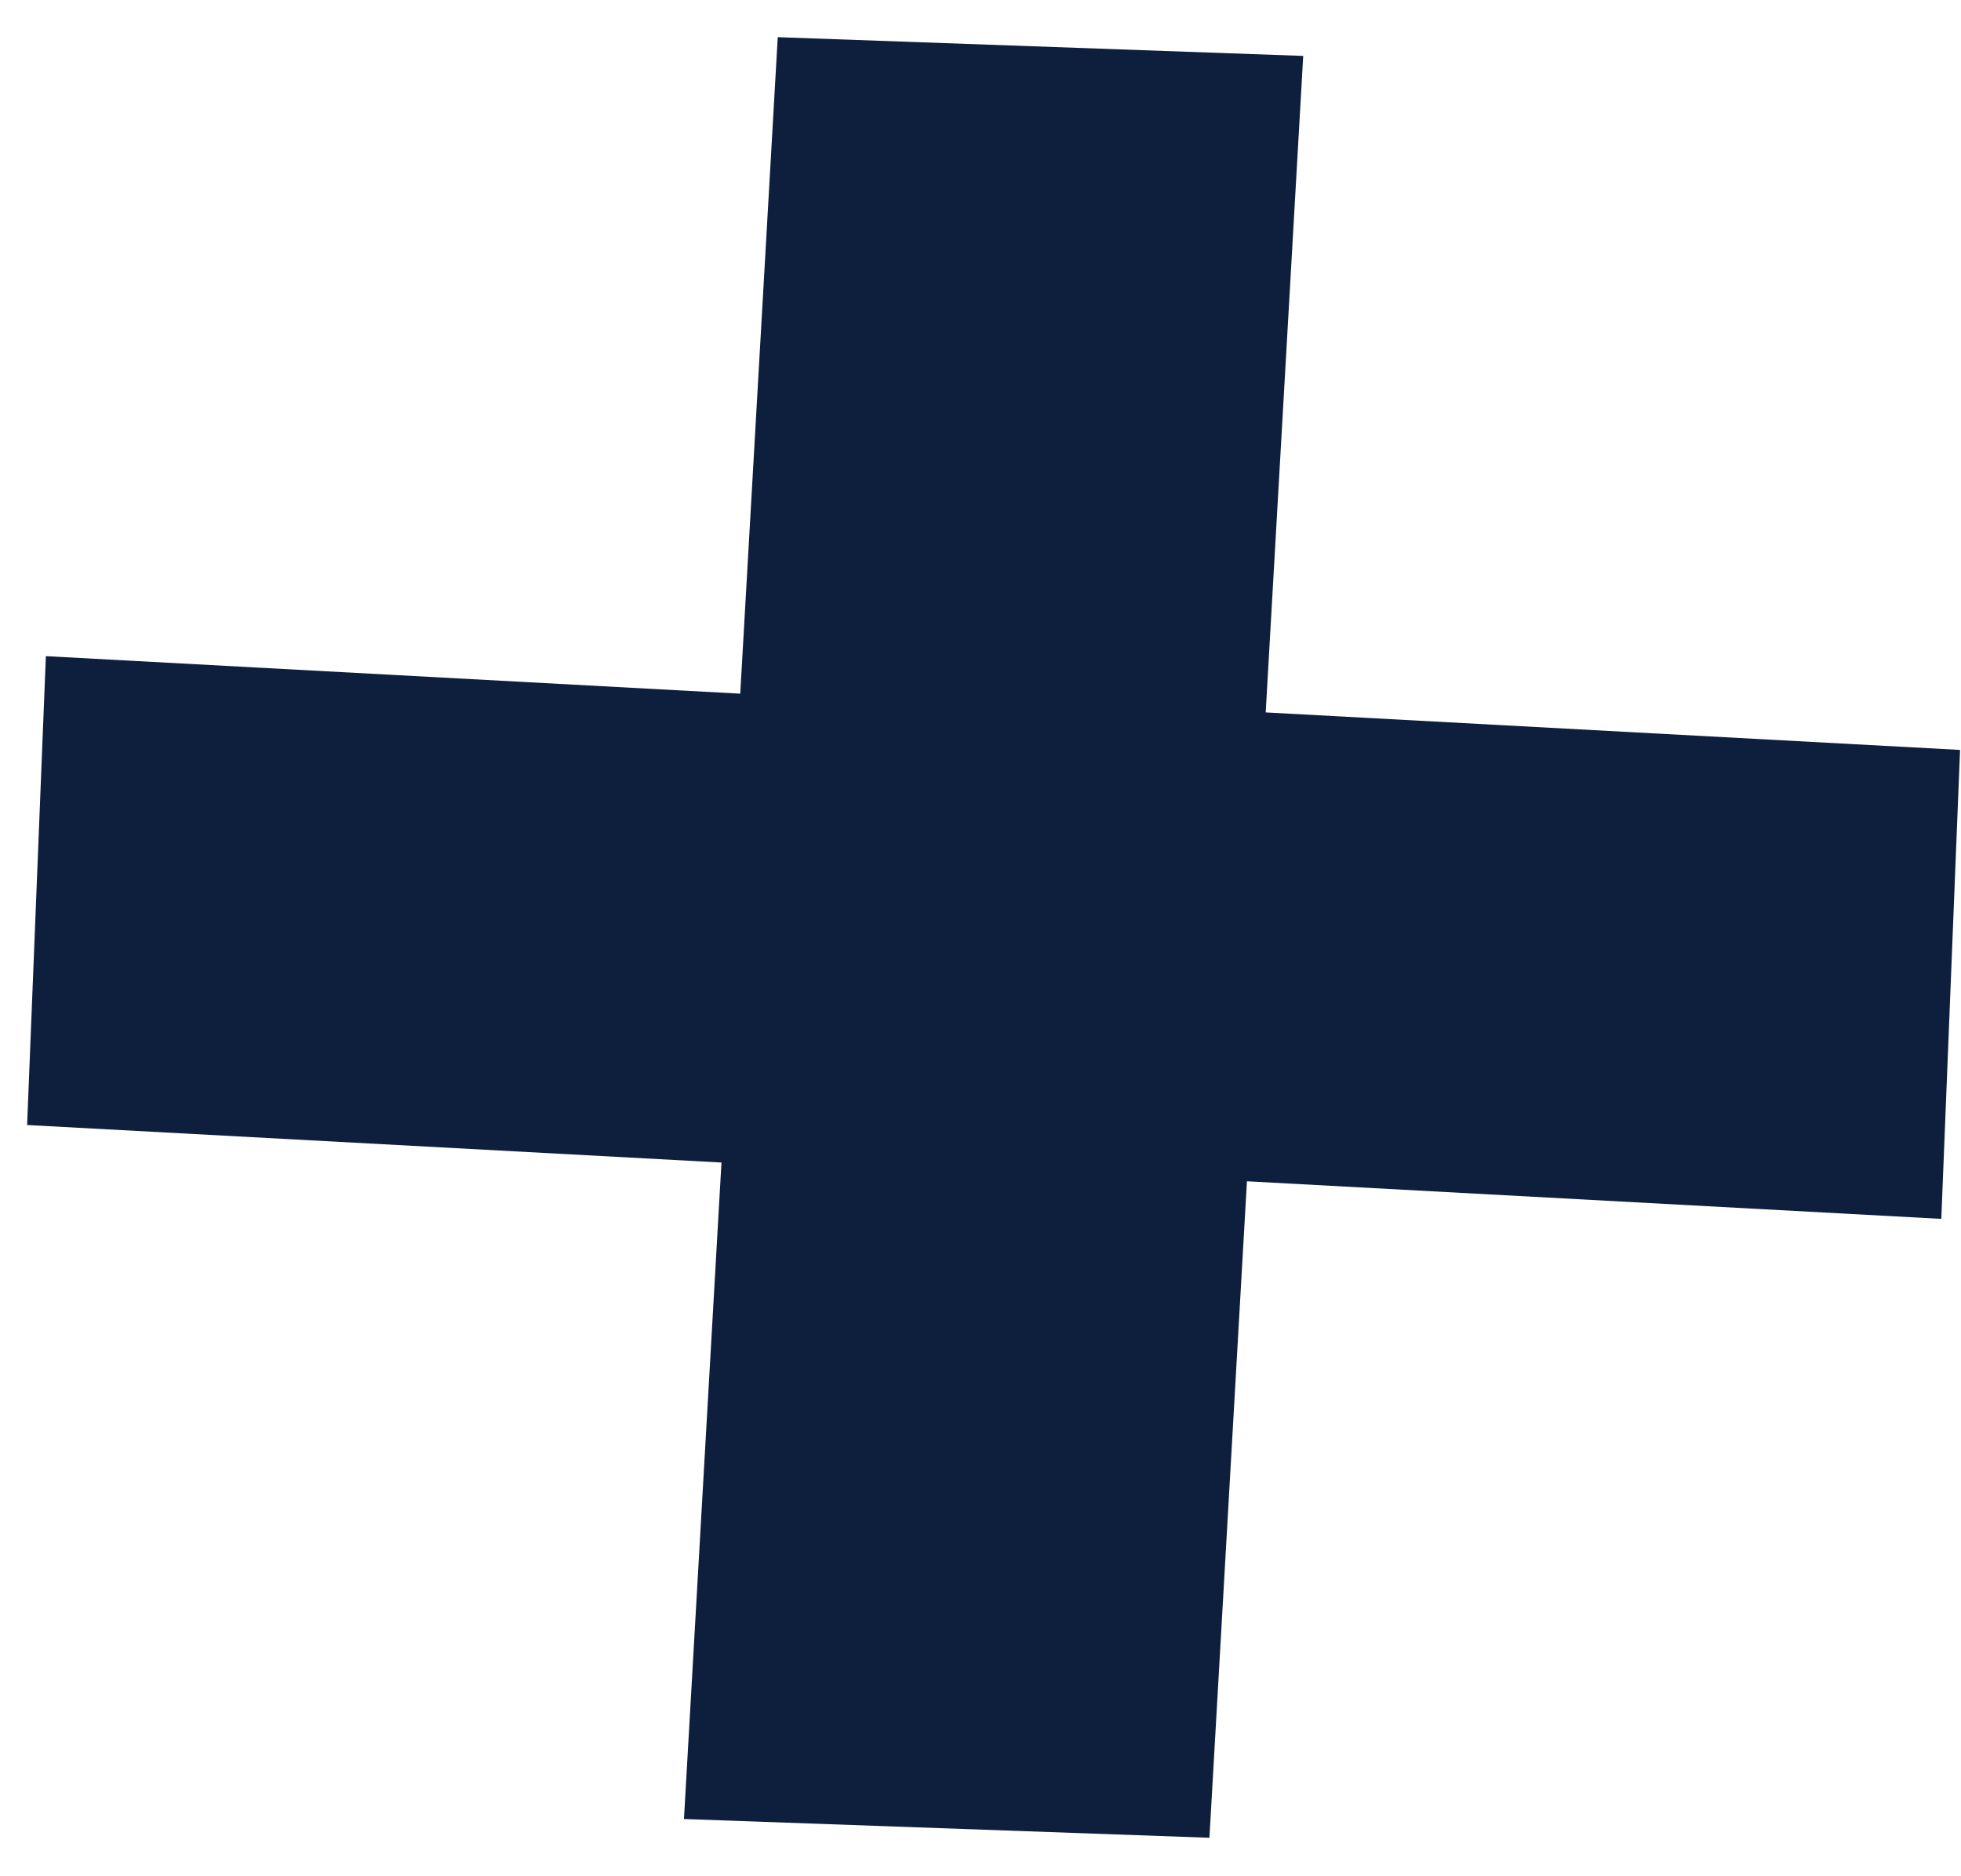
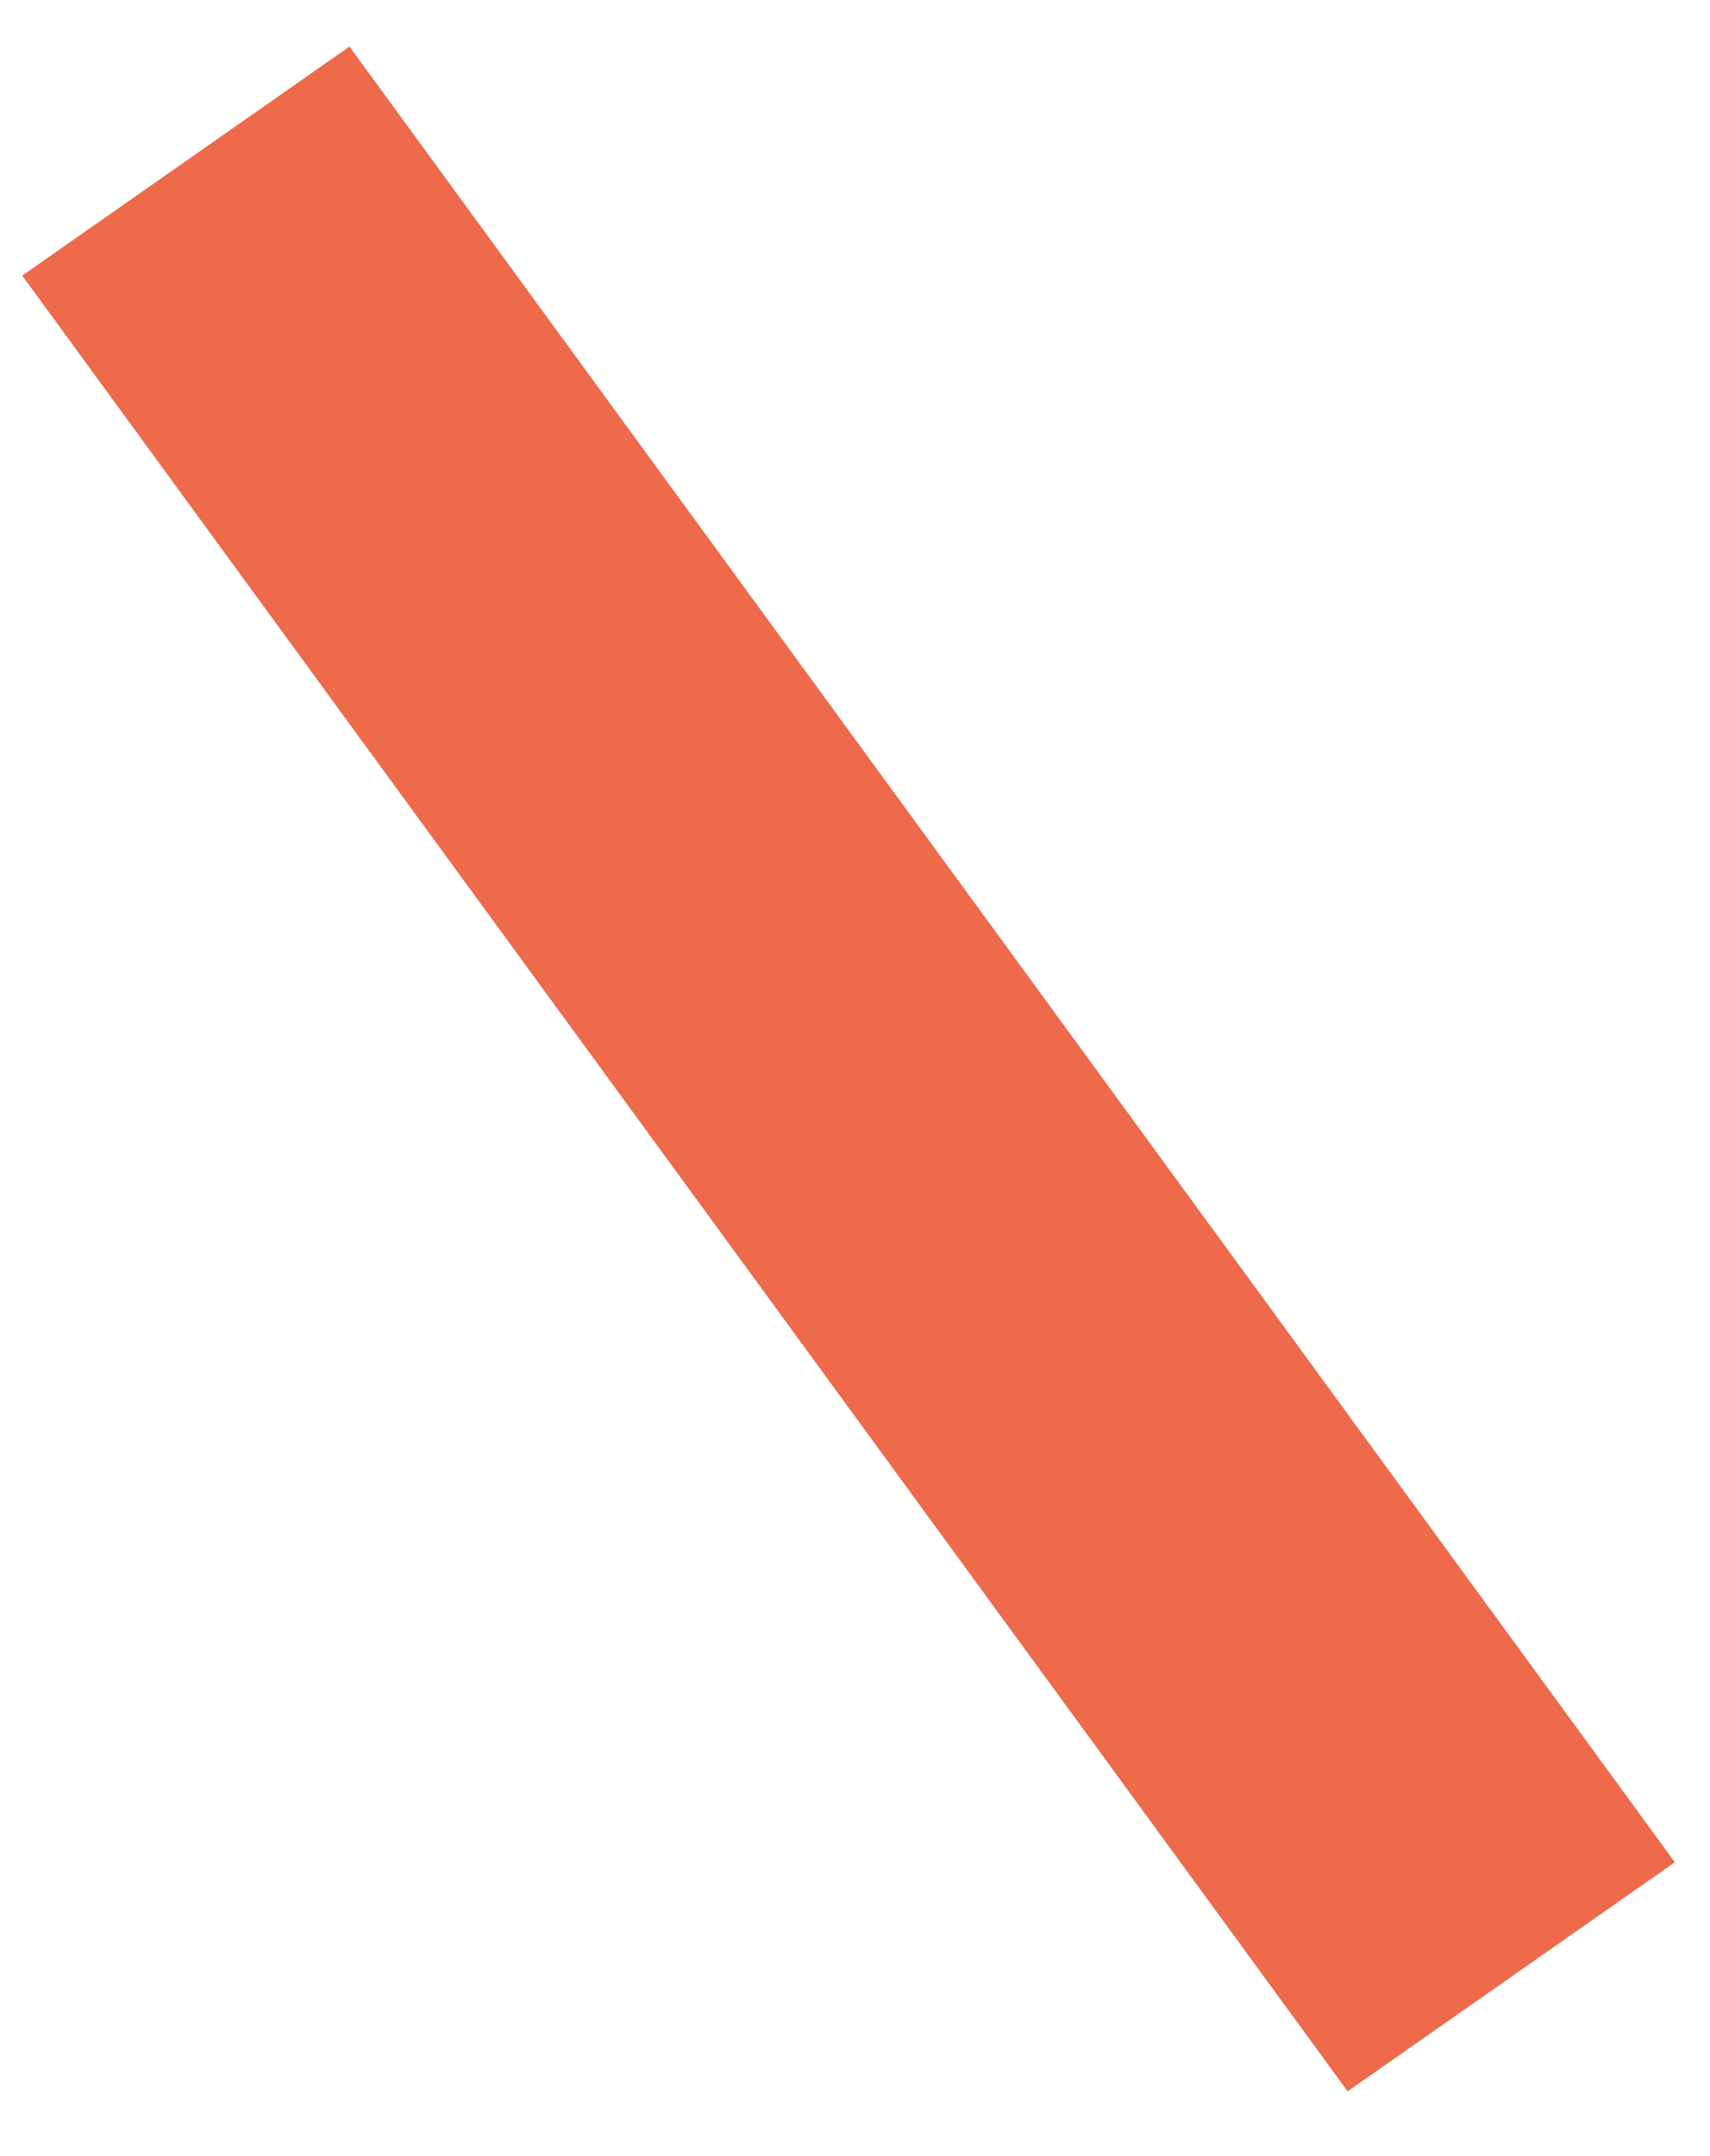
- <svg xmlns="http://www.w3.org/2000/svg" width="23" height="22" viewBox="0 0 23 22" fill="none">
-   <g id="Group6">
-     <path id="Vector" d="M0.318 13.197L8.462 13.637L8.022 21.338L14.185 21.558L14.625 13.857L22.769 14.298L22.989 8.797L14.845 8.357L15.285 0.656L9.122 0.436L8.682 8.137L0.538 7.697L0.318 13.197Z" fill="#0E1F3D" />
+ <svg xmlns="http://www.w3.org/2000/svg" width="23" height="29" viewBox="0 0 23 29" fill="none">
+   <g id="Group7">
+     <path id="Vector" d="M0.299 3.707L18.128 28.13L22.53 25.049L4.701 0.626L0.299 3.707Z" fill="#EF694B" />
  </g>
</svg>
